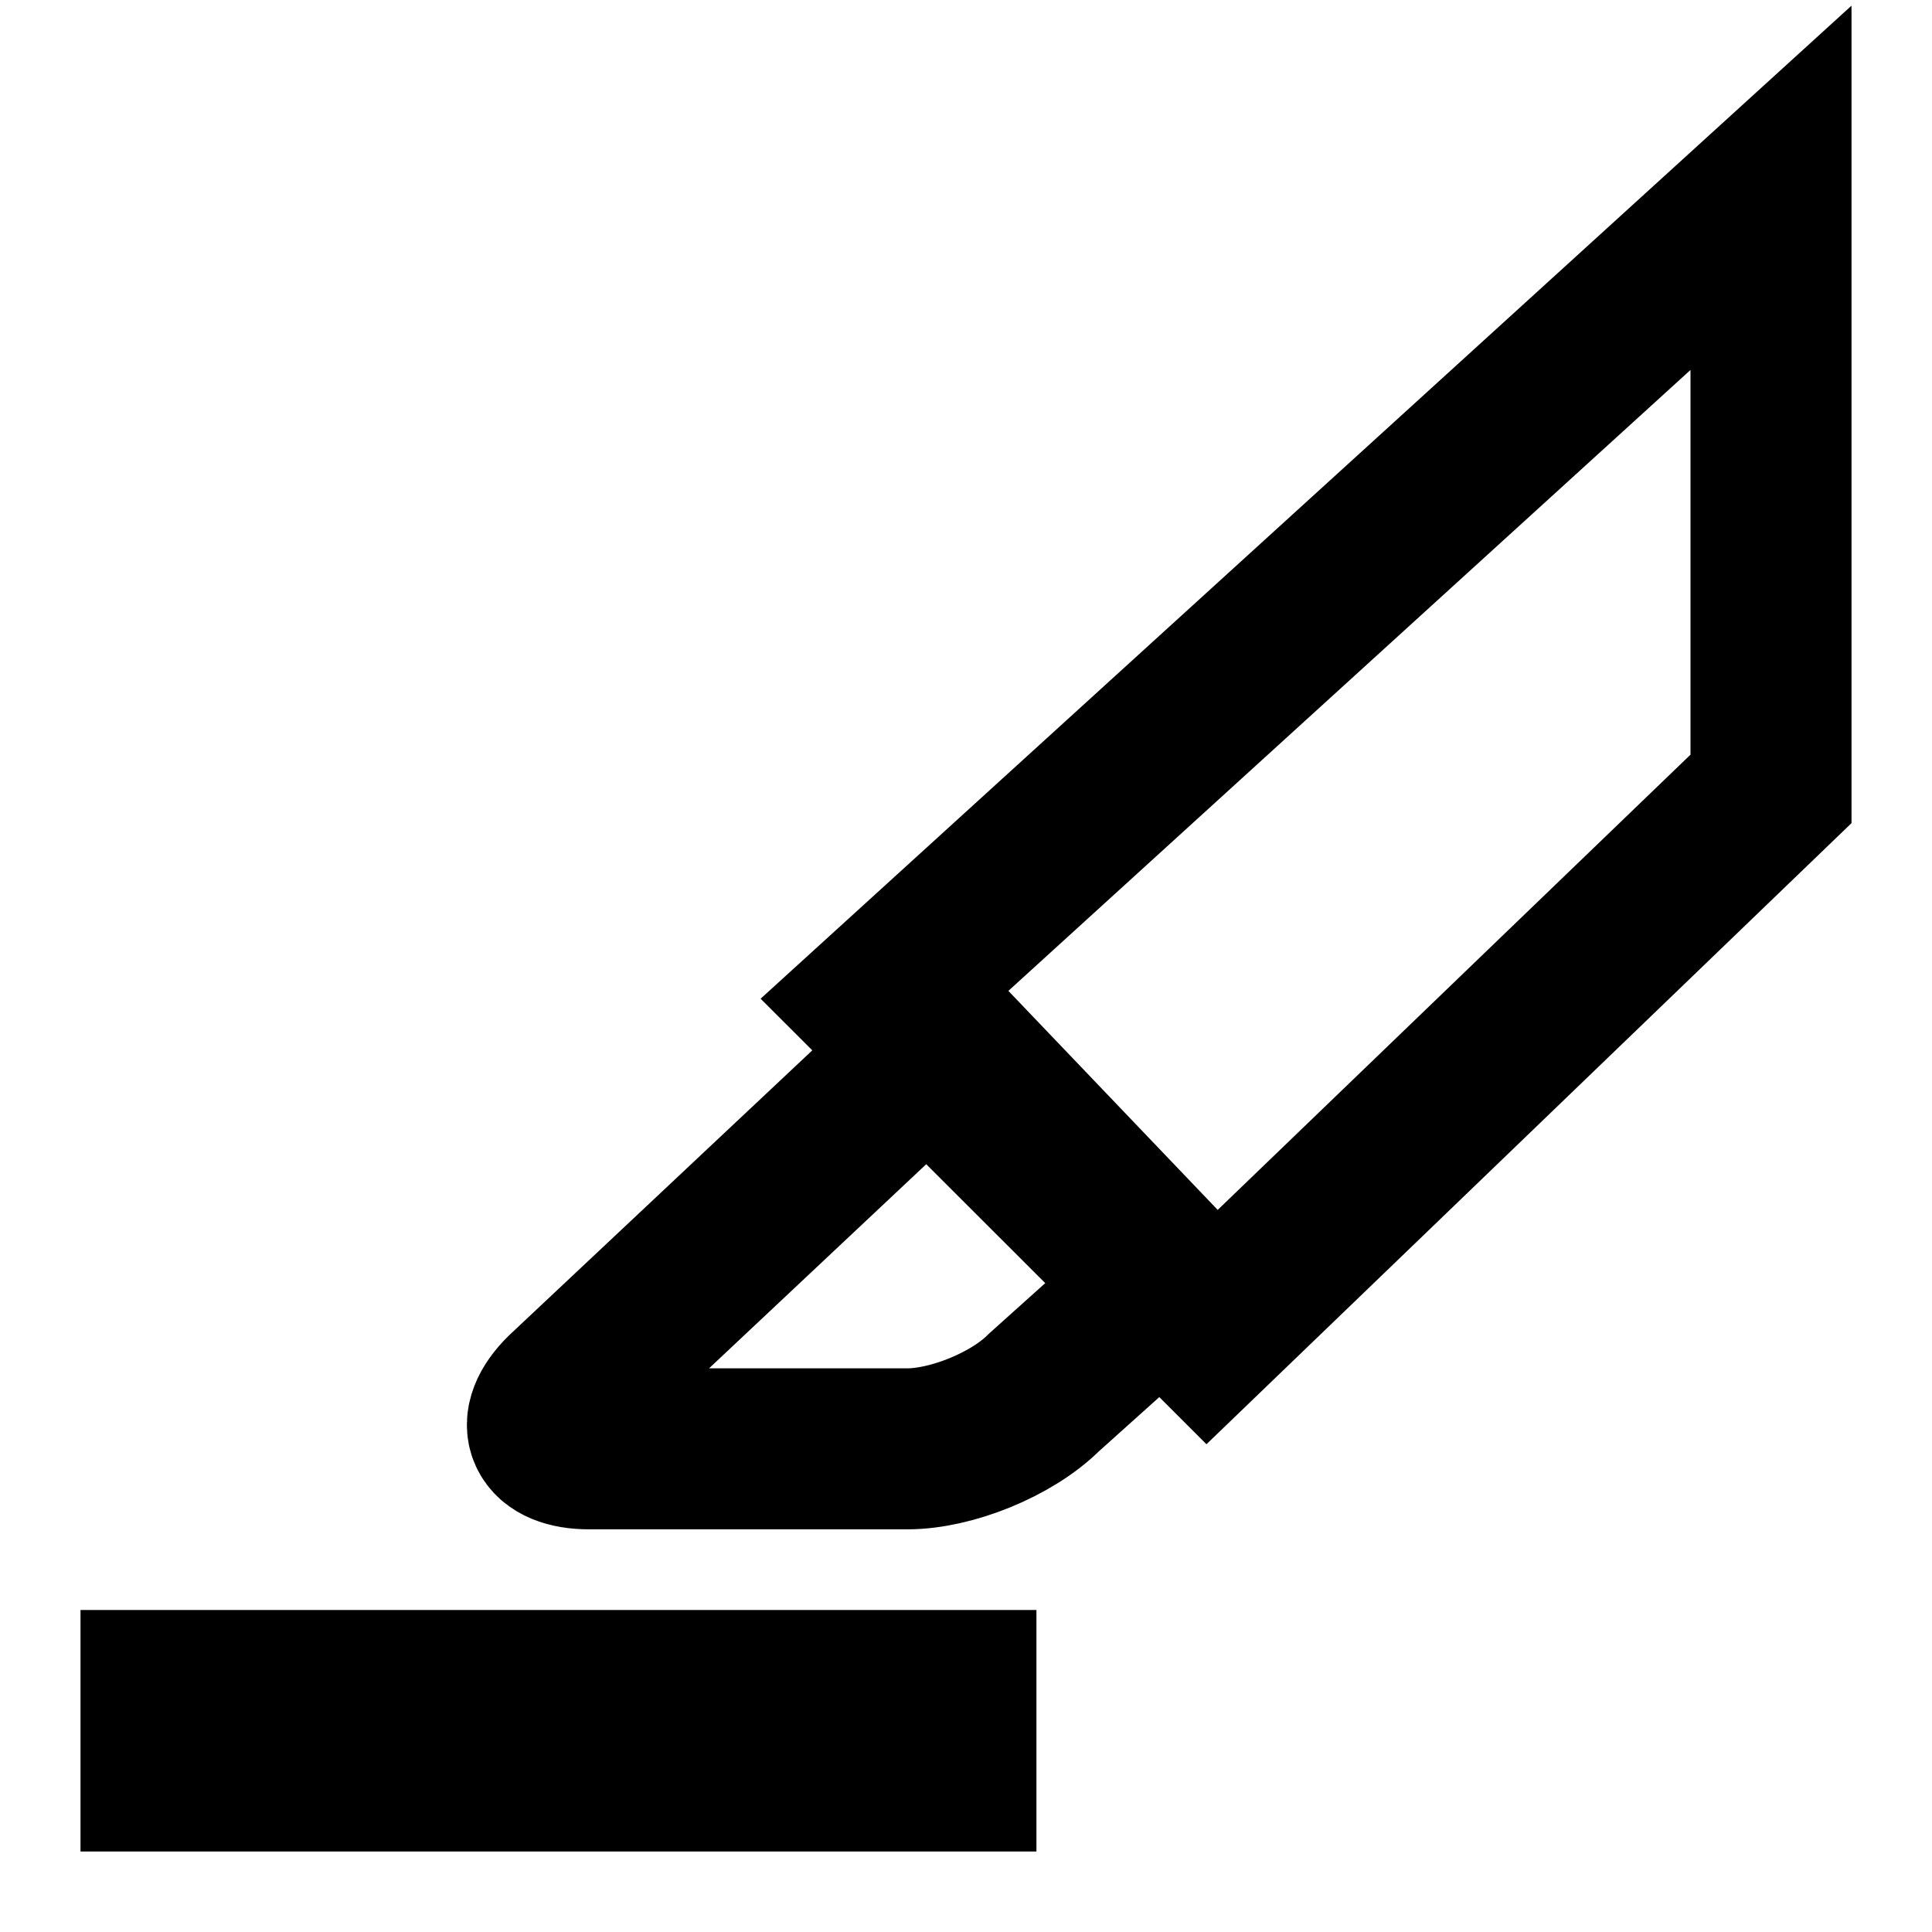
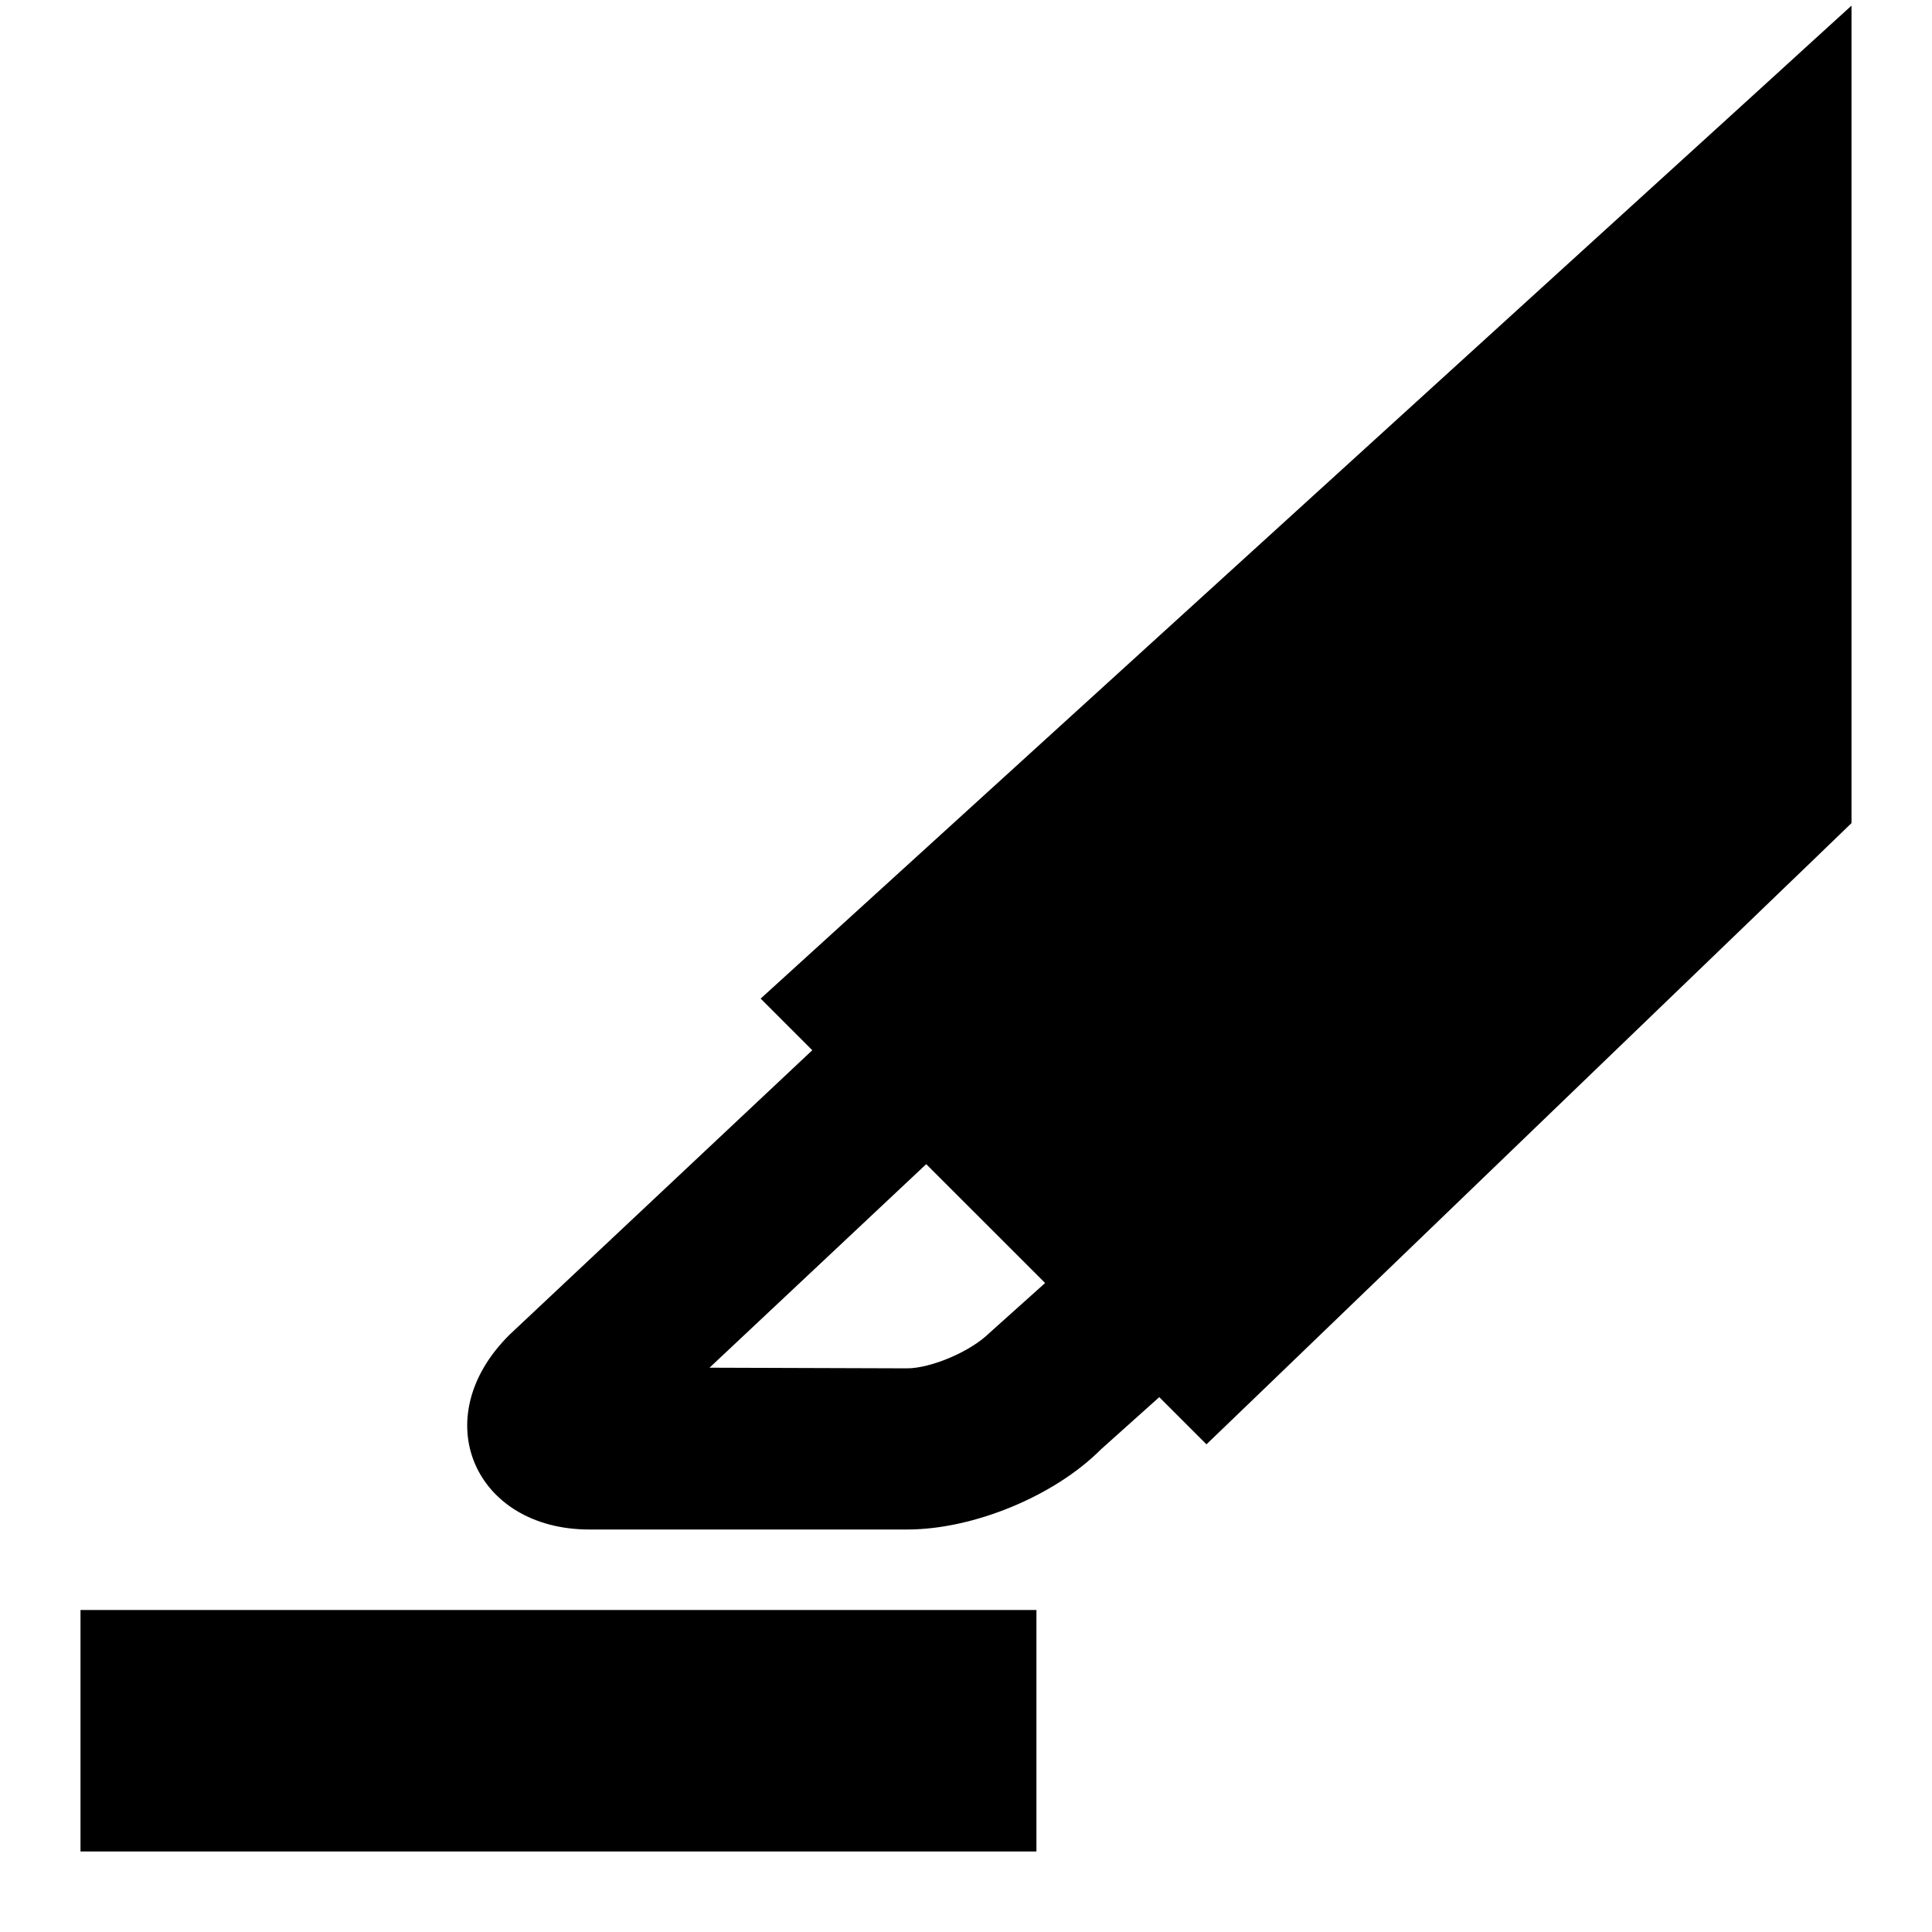
<svg xmlns="http://www.w3.org/2000/svg" width="24" height="24" viewBox="0 0 24 24">
-   <g fill="none" fill-rule="evenodd">
-     <path d="M1 23h11.875v-3H1v3z" fill="#000" />
-     <g stroke="#000" stroke-width="2">
-       <path d="M10.897 12.44L15 16.54l7-6.74V2.333L10.897 12.44z" />
-       <path d="M11.708 12.9l-4.692 4.41c-.384.38-.24.688.304.688h3.95c.55 0 1.303-.305 1.698-.7l1.584-1.422-2.844-2.976z" />
-     </g>
-     <path d="M0 0h24v24H0z" />
+   <g fill-rule="evenodd">
+     <path d="M1 23h11.875v-3H1v3zm9.19-9.854l4.103 4.102.694.694.707-.68 7-6.742.306-.295V.07l-1.673 1.524L10.224 11.7l-.775.705.74.74z" />
+     <path d="M11.023 12.17L6.33 16.58C5.28 17.62 5.9 19 7.32 19h3.95c.82 0 1.826-.413 2.406-.995l1.544-1.383.768-.69-.713-.745-2.844-2.976-.683-.717-.723.68v-.003zm-.038 1.42l2.844 2.977.053-1.435-1.584 1.42c-.244.243-.74.446-1.03.446l-2.454-.008 3.577-3.36-1.408-.04z" />
  </g>
</svg>
